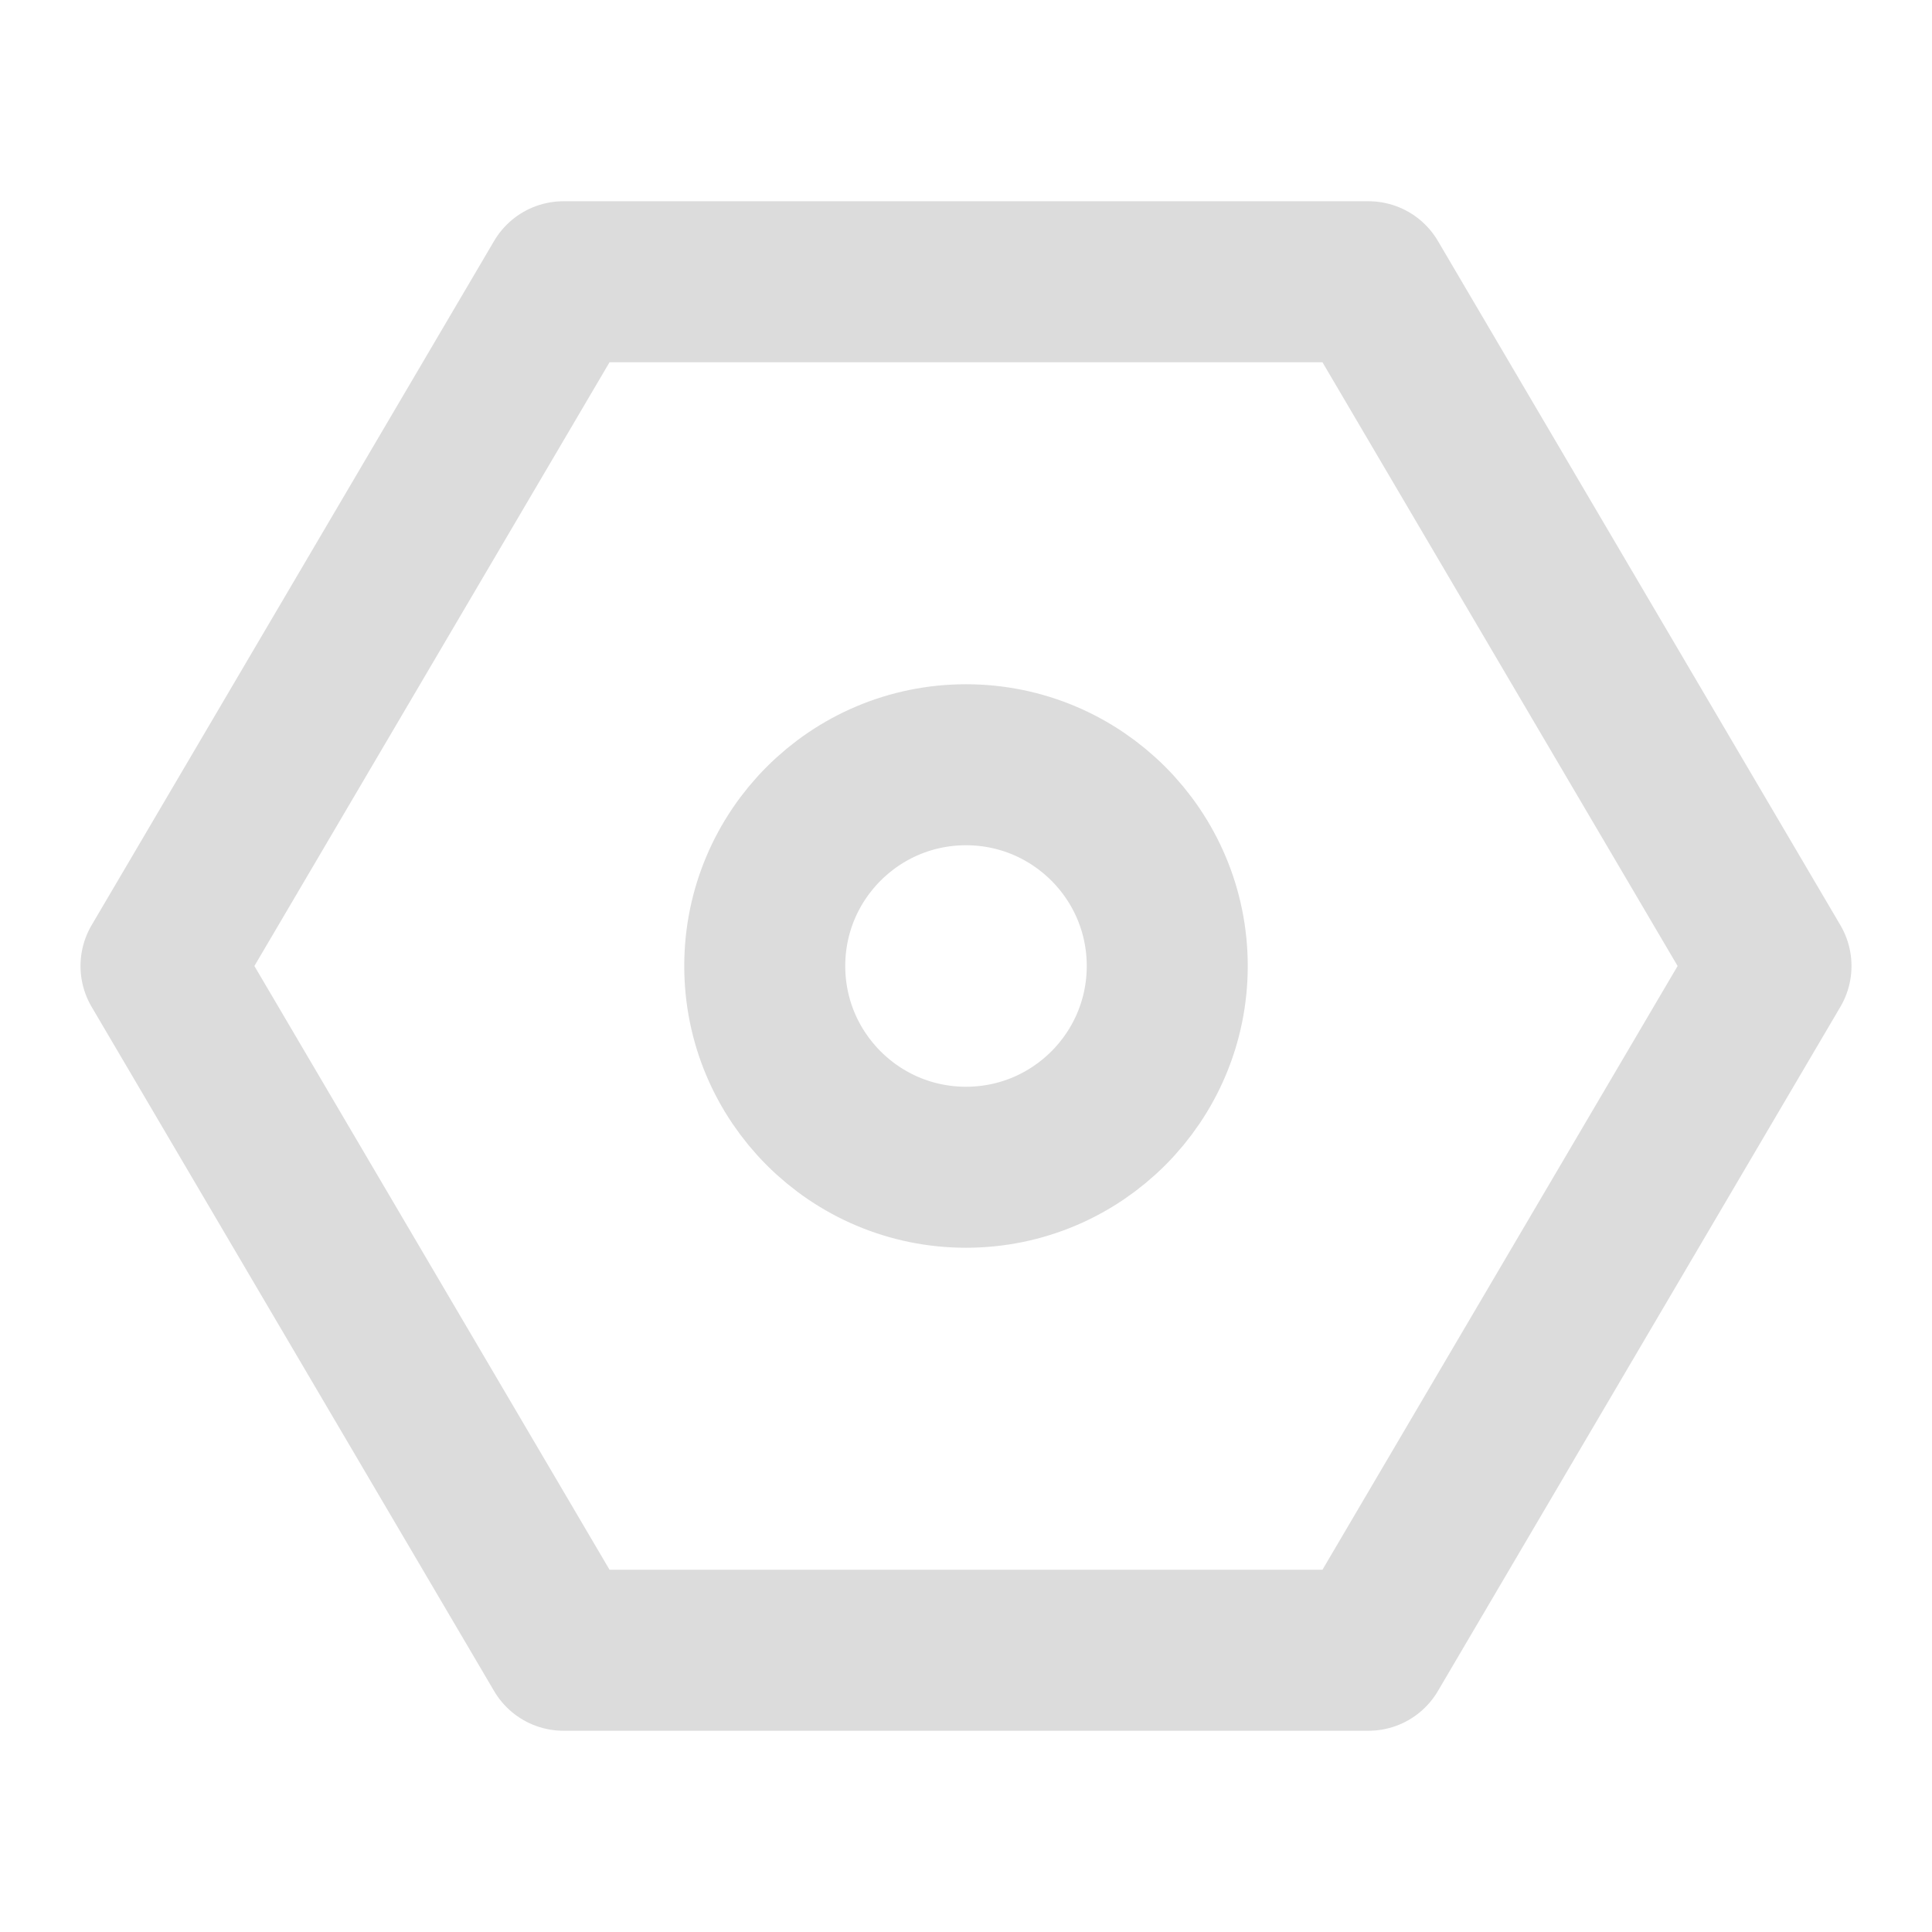
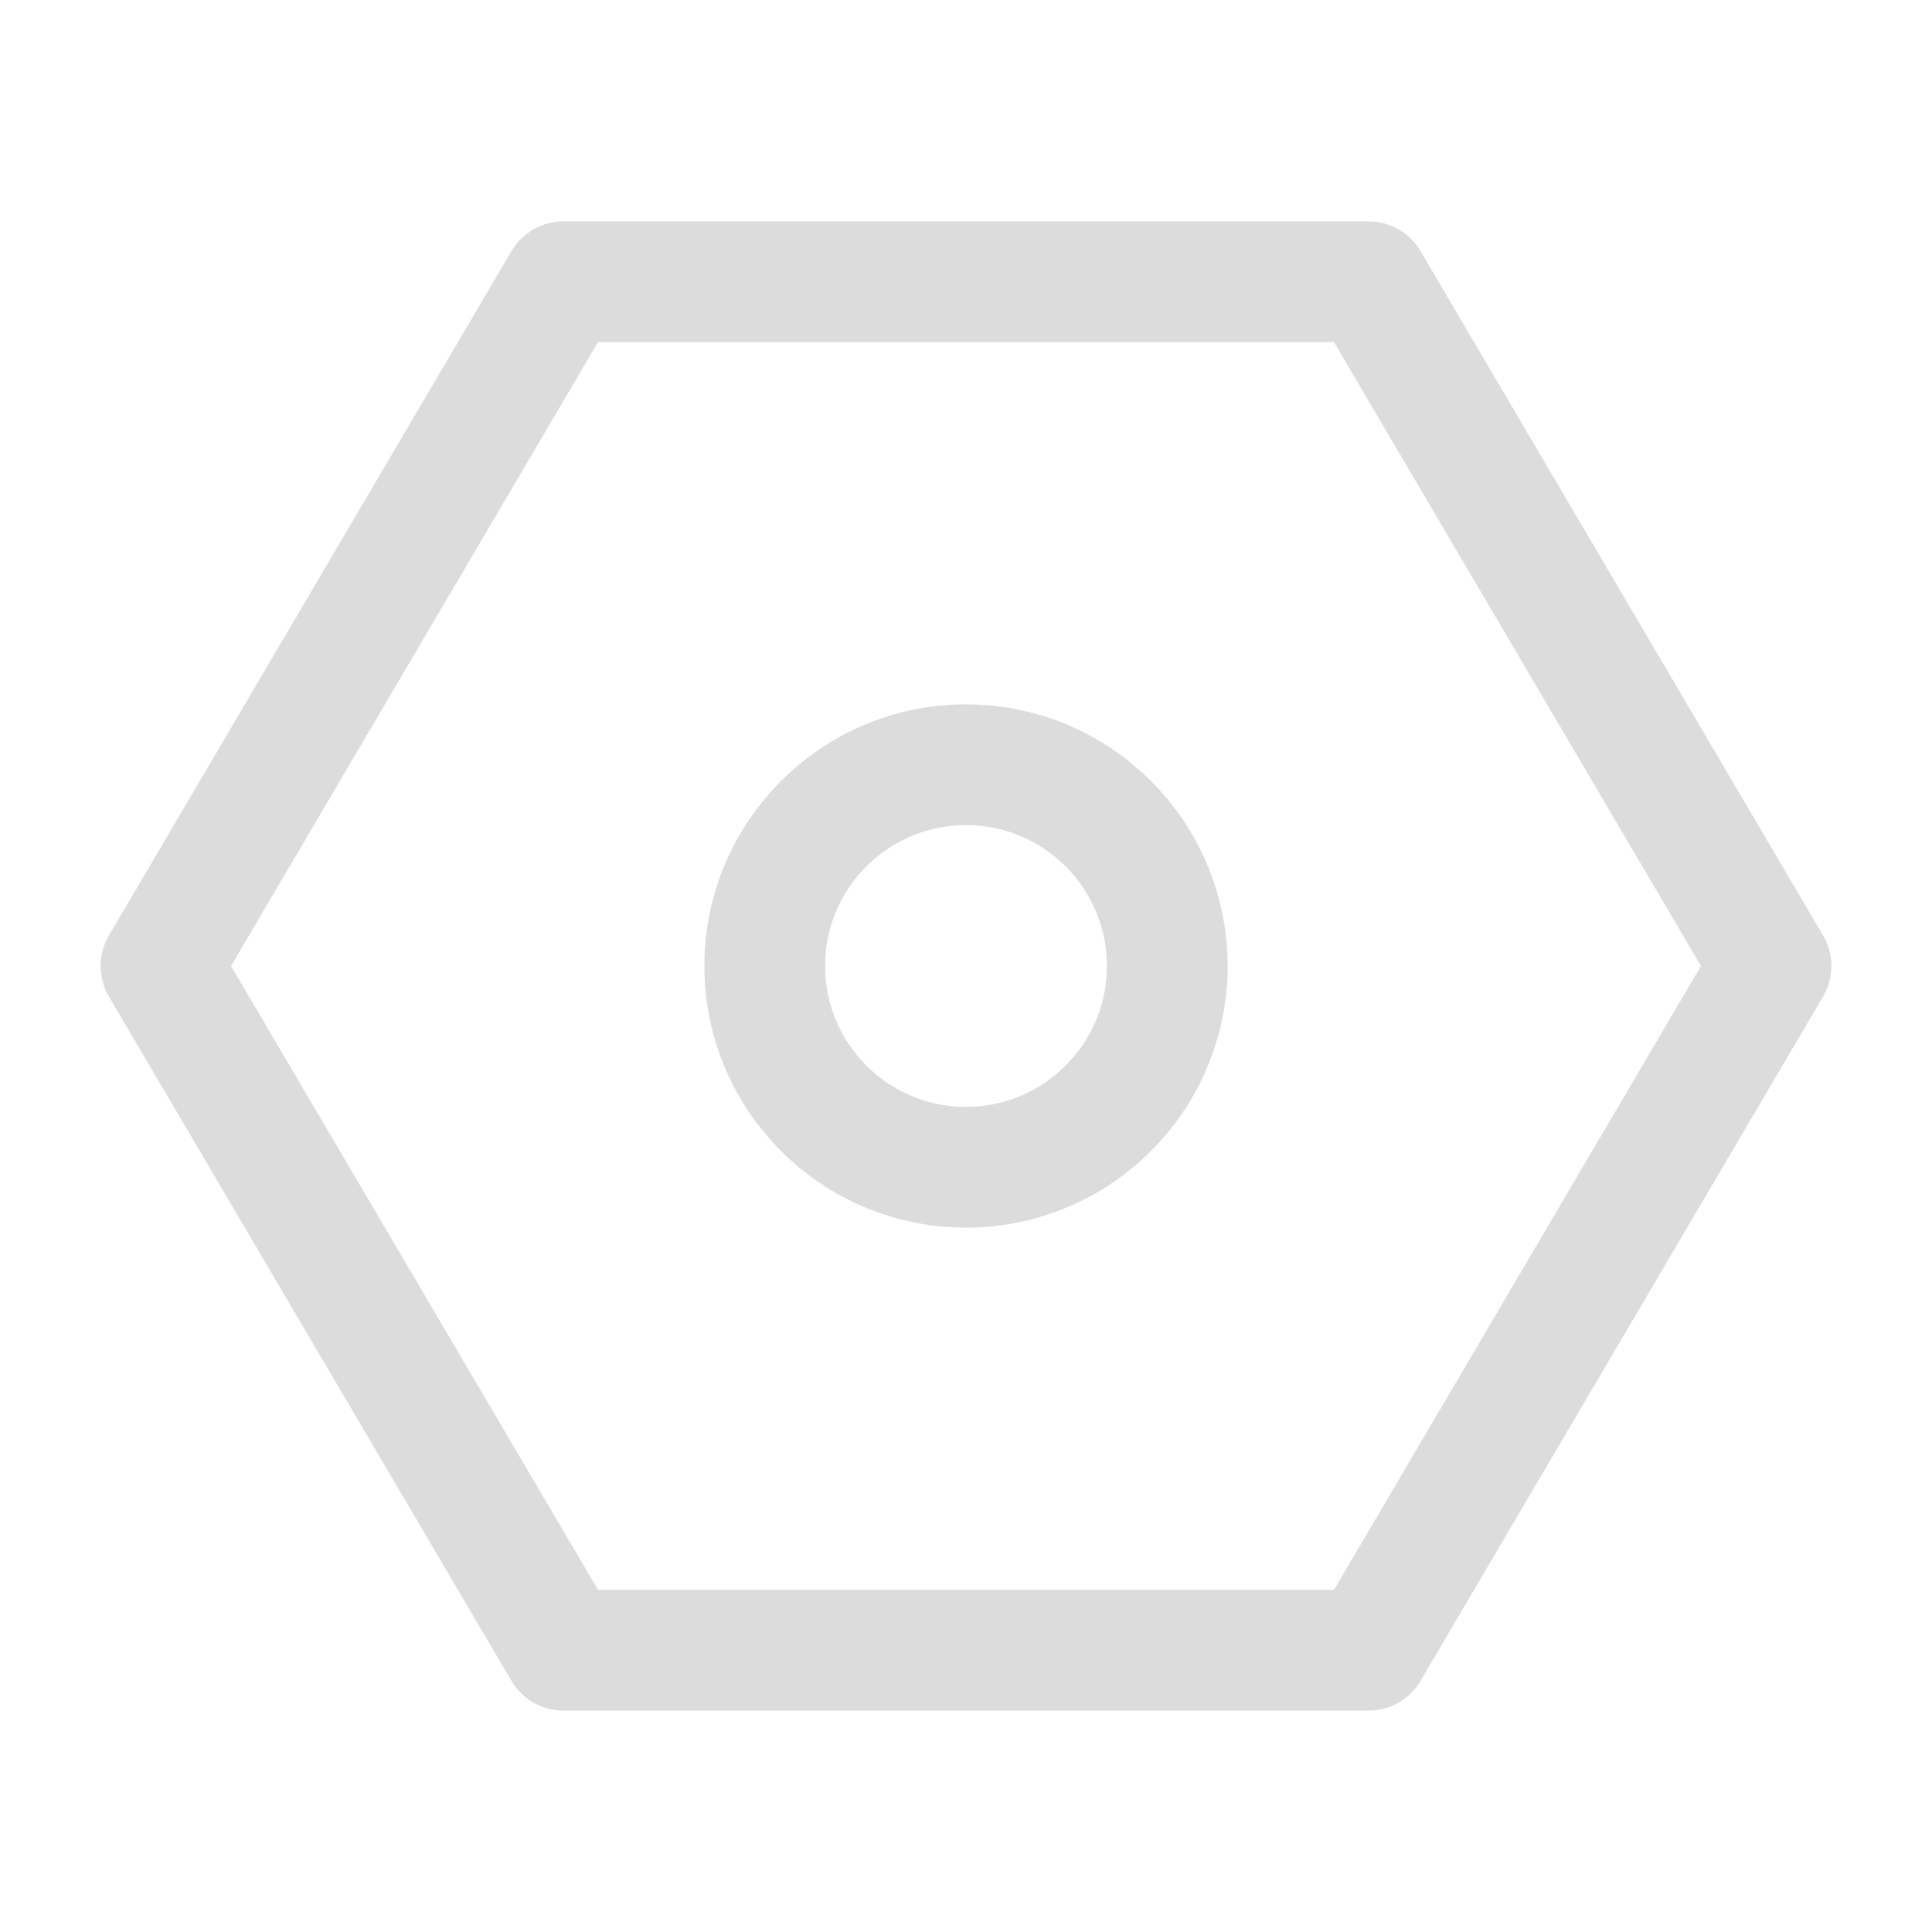
<svg xmlns="http://www.w3.org/2000/svg" width="48" height="48" viewBox="0 0 48 48" fill="none">
-   <path d="M34 41L44 24L34 7H14L4 24L14 41H34Z" fill="none" stroke="#dcdcdc" stroke-width="4" stroke-linejoin="round" />
-   <path d="M24 29C26.761 29 29 26.761 29 24C29 21.239 26.761 19 24 19C21.239 19 19 21.239 19 24C19 26.761 21.239 29 24 29Z" fill="none" stroke="#dcdcdc" stroke-width="4" stroke-linejoin="round" />
+   <path d="M34 41L44 24L34 7H14L4 24L14 41H34Z" fill="none" stroke="#dcdcdc" stroke-width="3" stroke-linejoin="round" />
+   <path d="M24 29C26.761 29 29 26.761 29 24C29 21.239 26.761 19 24 19C21.239 19 19 21.239 19 24C19 26.761 21.239 29 24 29Z" fill="none" stroke="#dcdcdc" stroke-width="3" stroke-linejoin="round" />
</svg>
